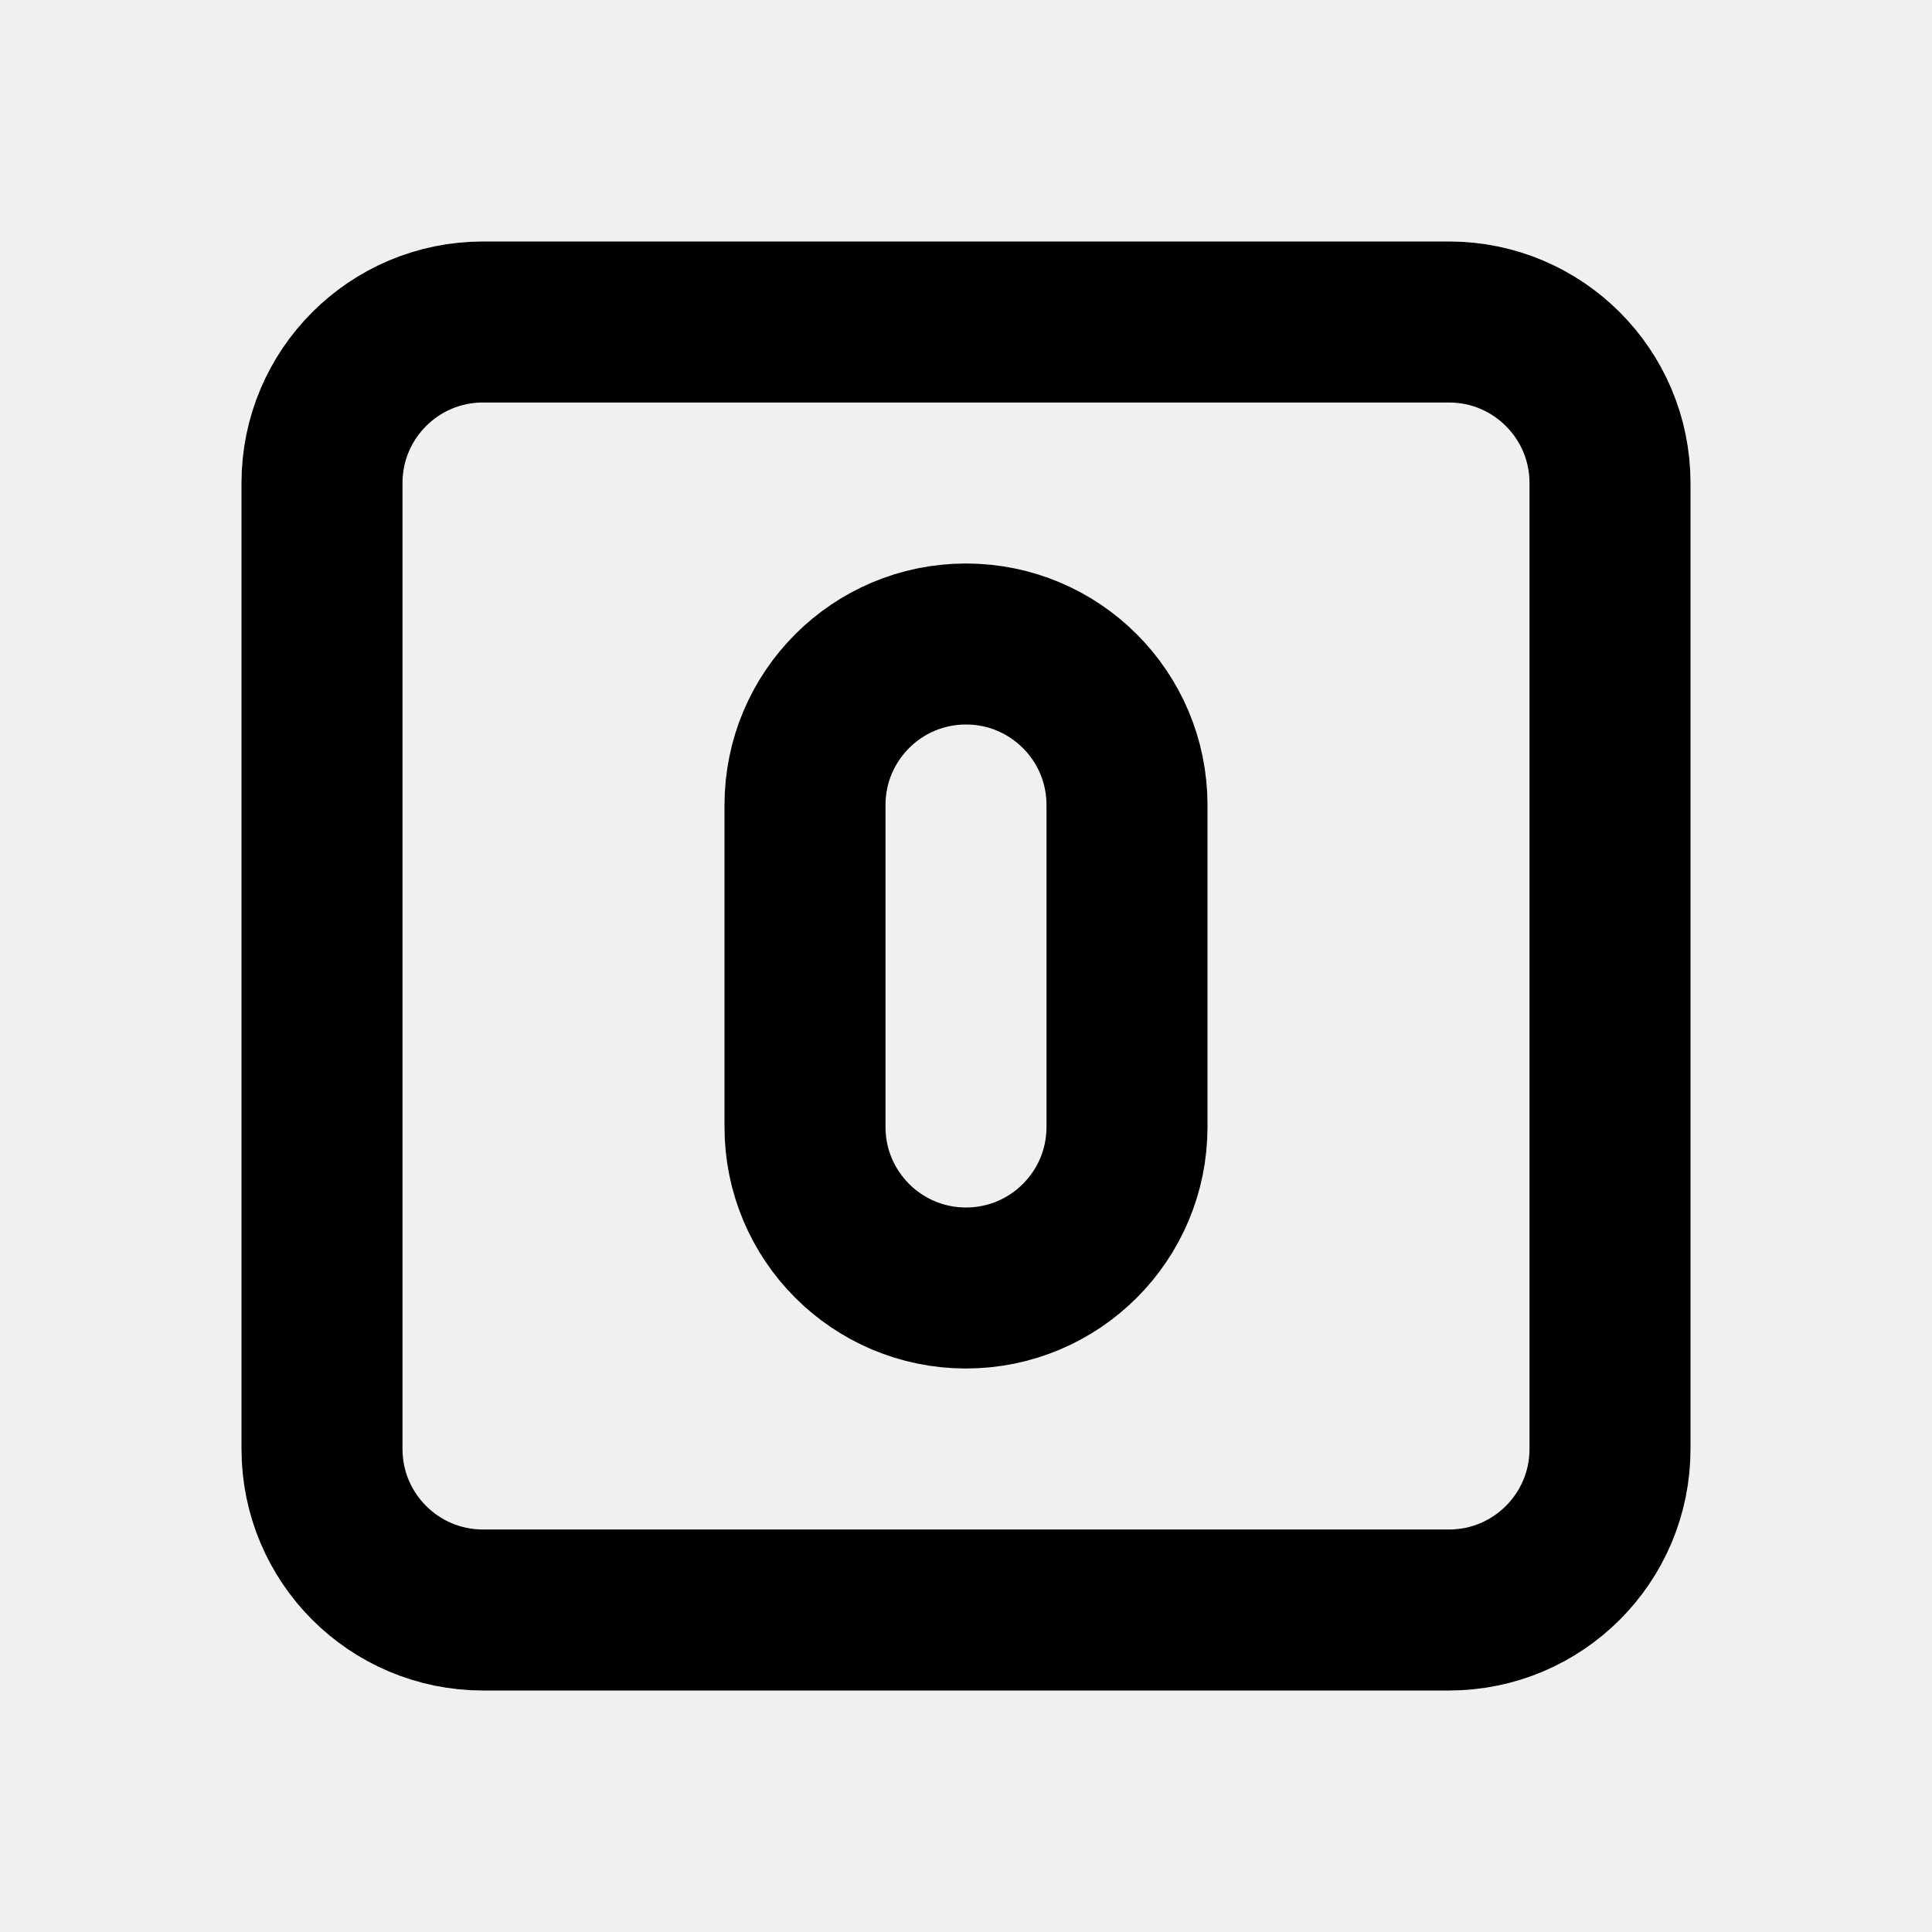
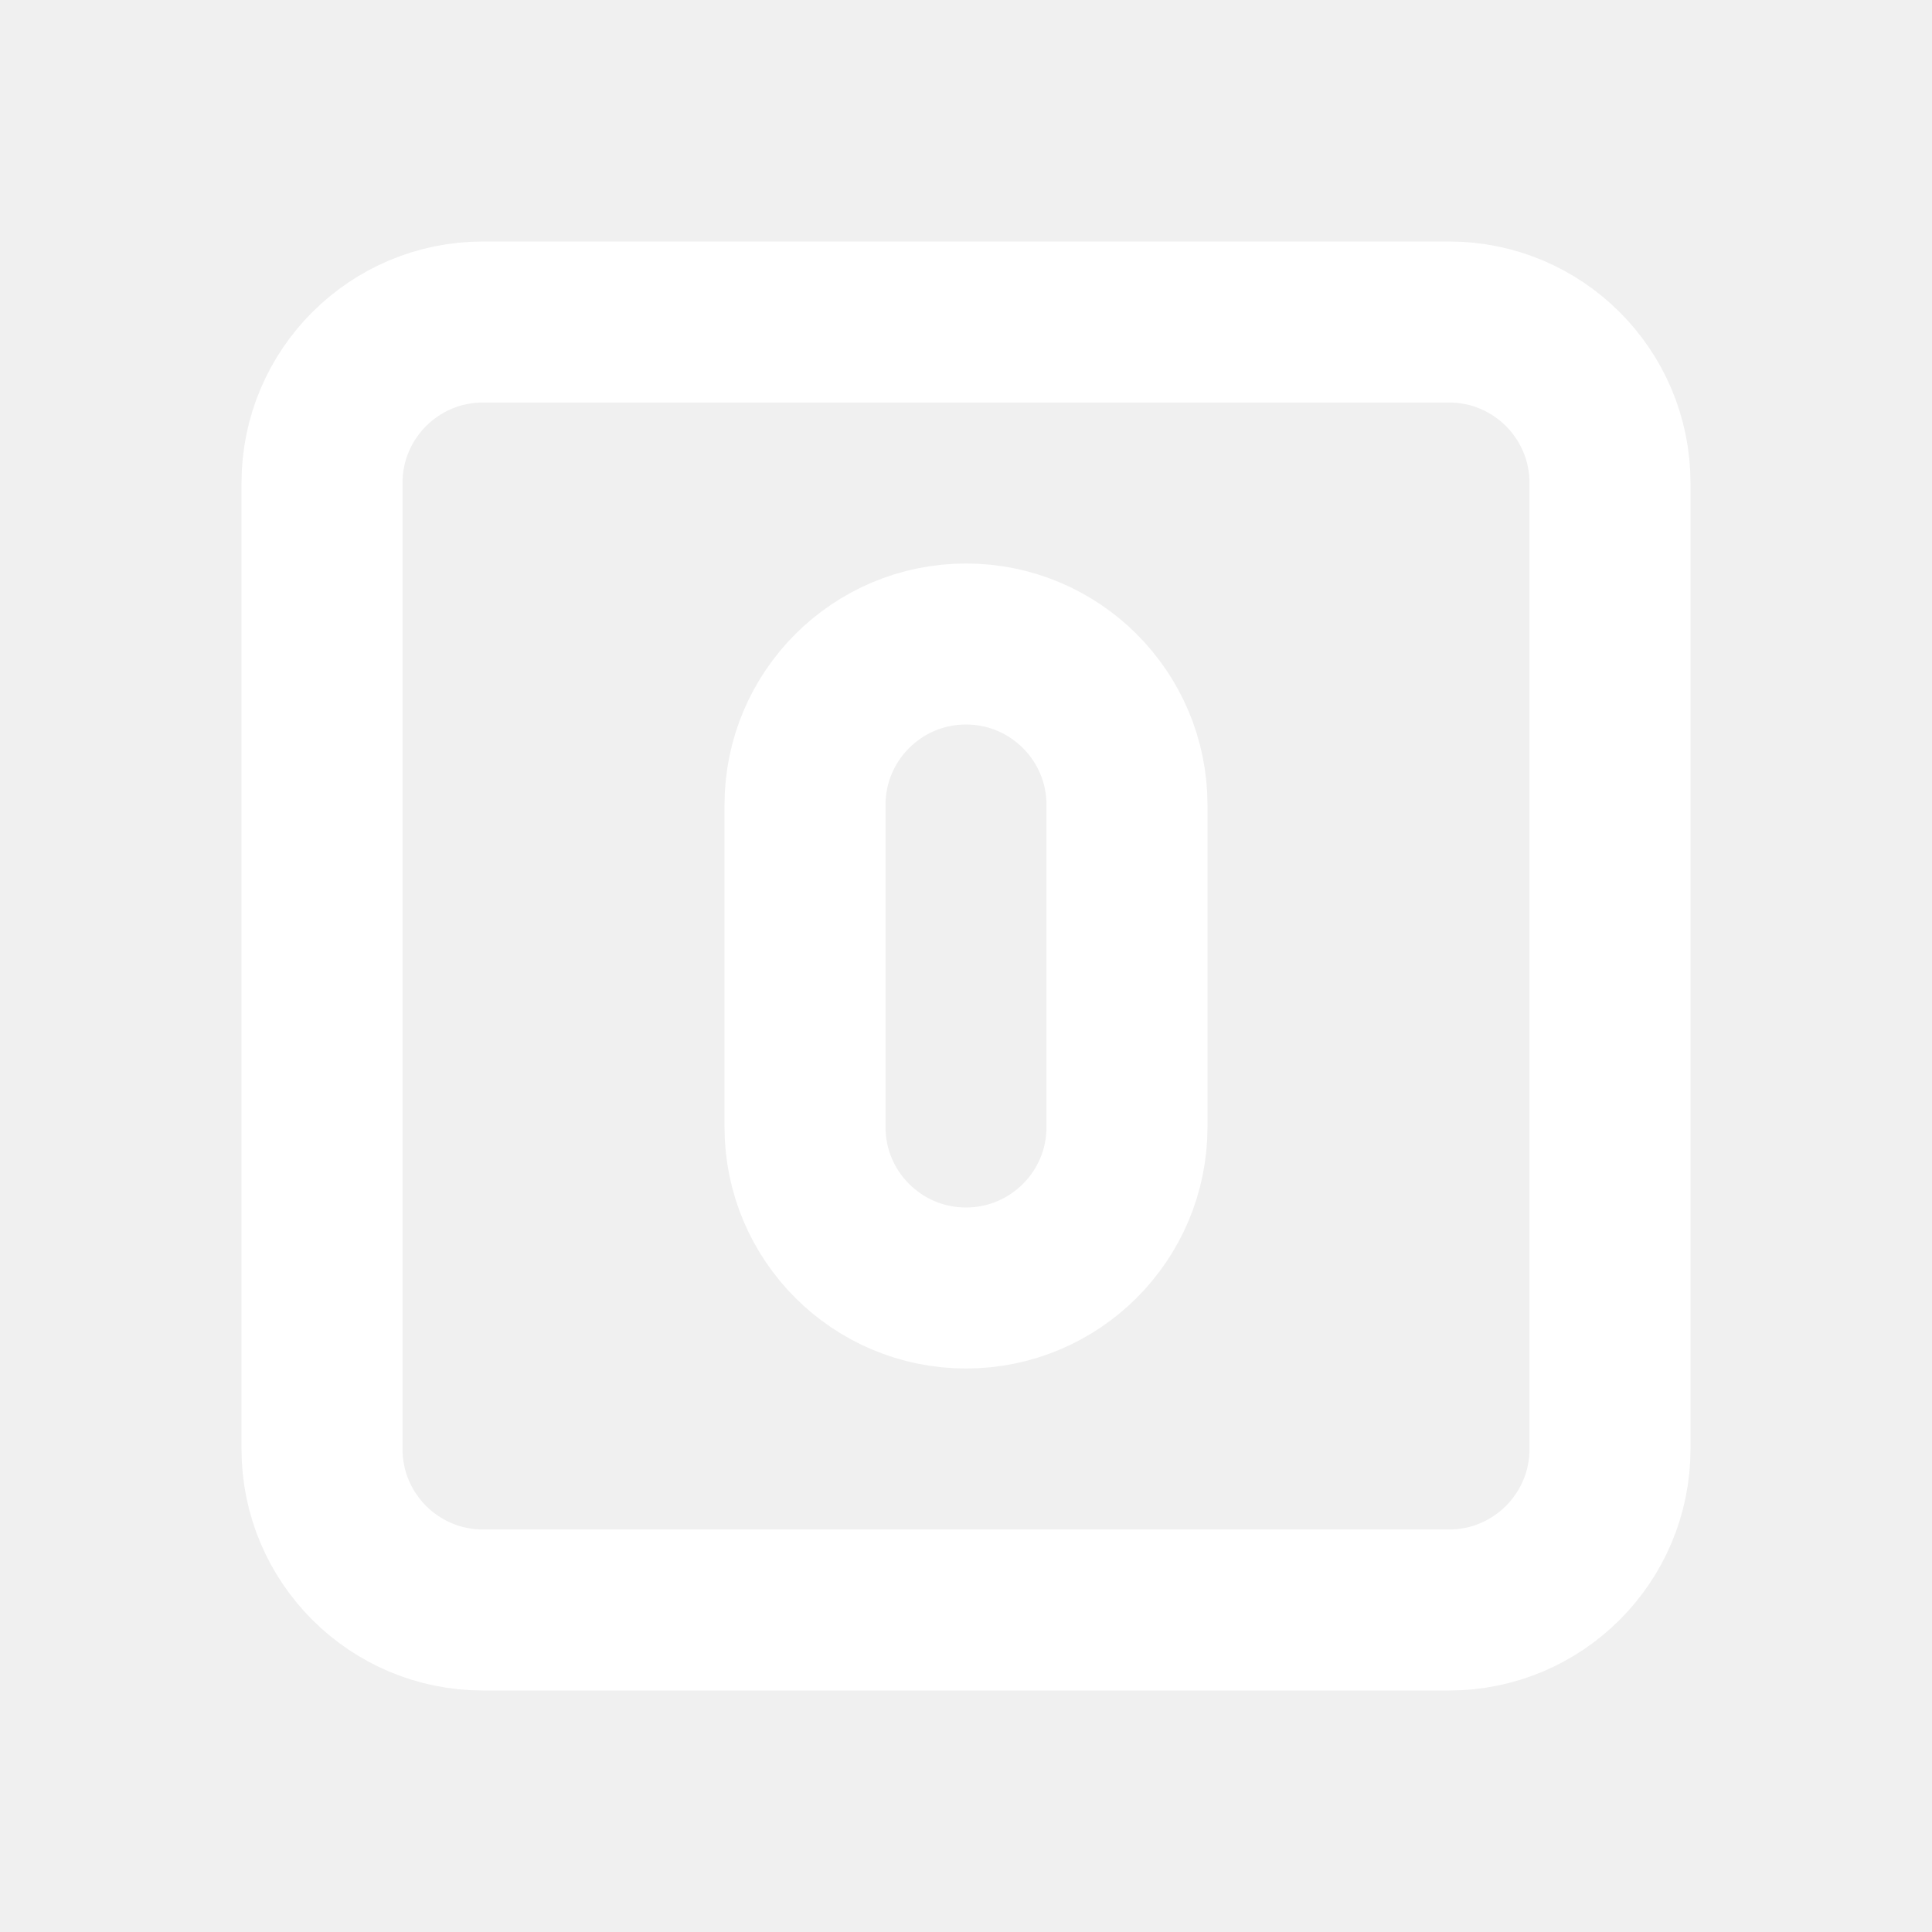
- <svg xmlns="http://www.w3.org/2000/svg" class="icon icon-tabler icon-tabler-square-0" width="24" height="24" viewBox="0 0 24 24" stroke-width="2" stroke="currentColor" fill="none" stroke-linecap="round" stroke-linejoin="round">
+ <svg xmlns="http://www.w3.org/2000/svg" class="icon icon-tabler icon-tabler-square-0" width="24" height="24" viewBox="0 0 24 24" stroke-width="2" stroke="#ffffff" fill="none" stroke-linecap="round" stroke-linejoin="round">
  <path stroke="none" d="M0 0h24v24H0z" fill="none" />
  <path d="M12 8a2 2 0 0 1 2 2v4a2 2 0 1 1 -4 0v-4a2 2 0 0 1 2 -2z" />
  <rect x="4" y="4" width="16" height="16" rx="2" />
</svg>
